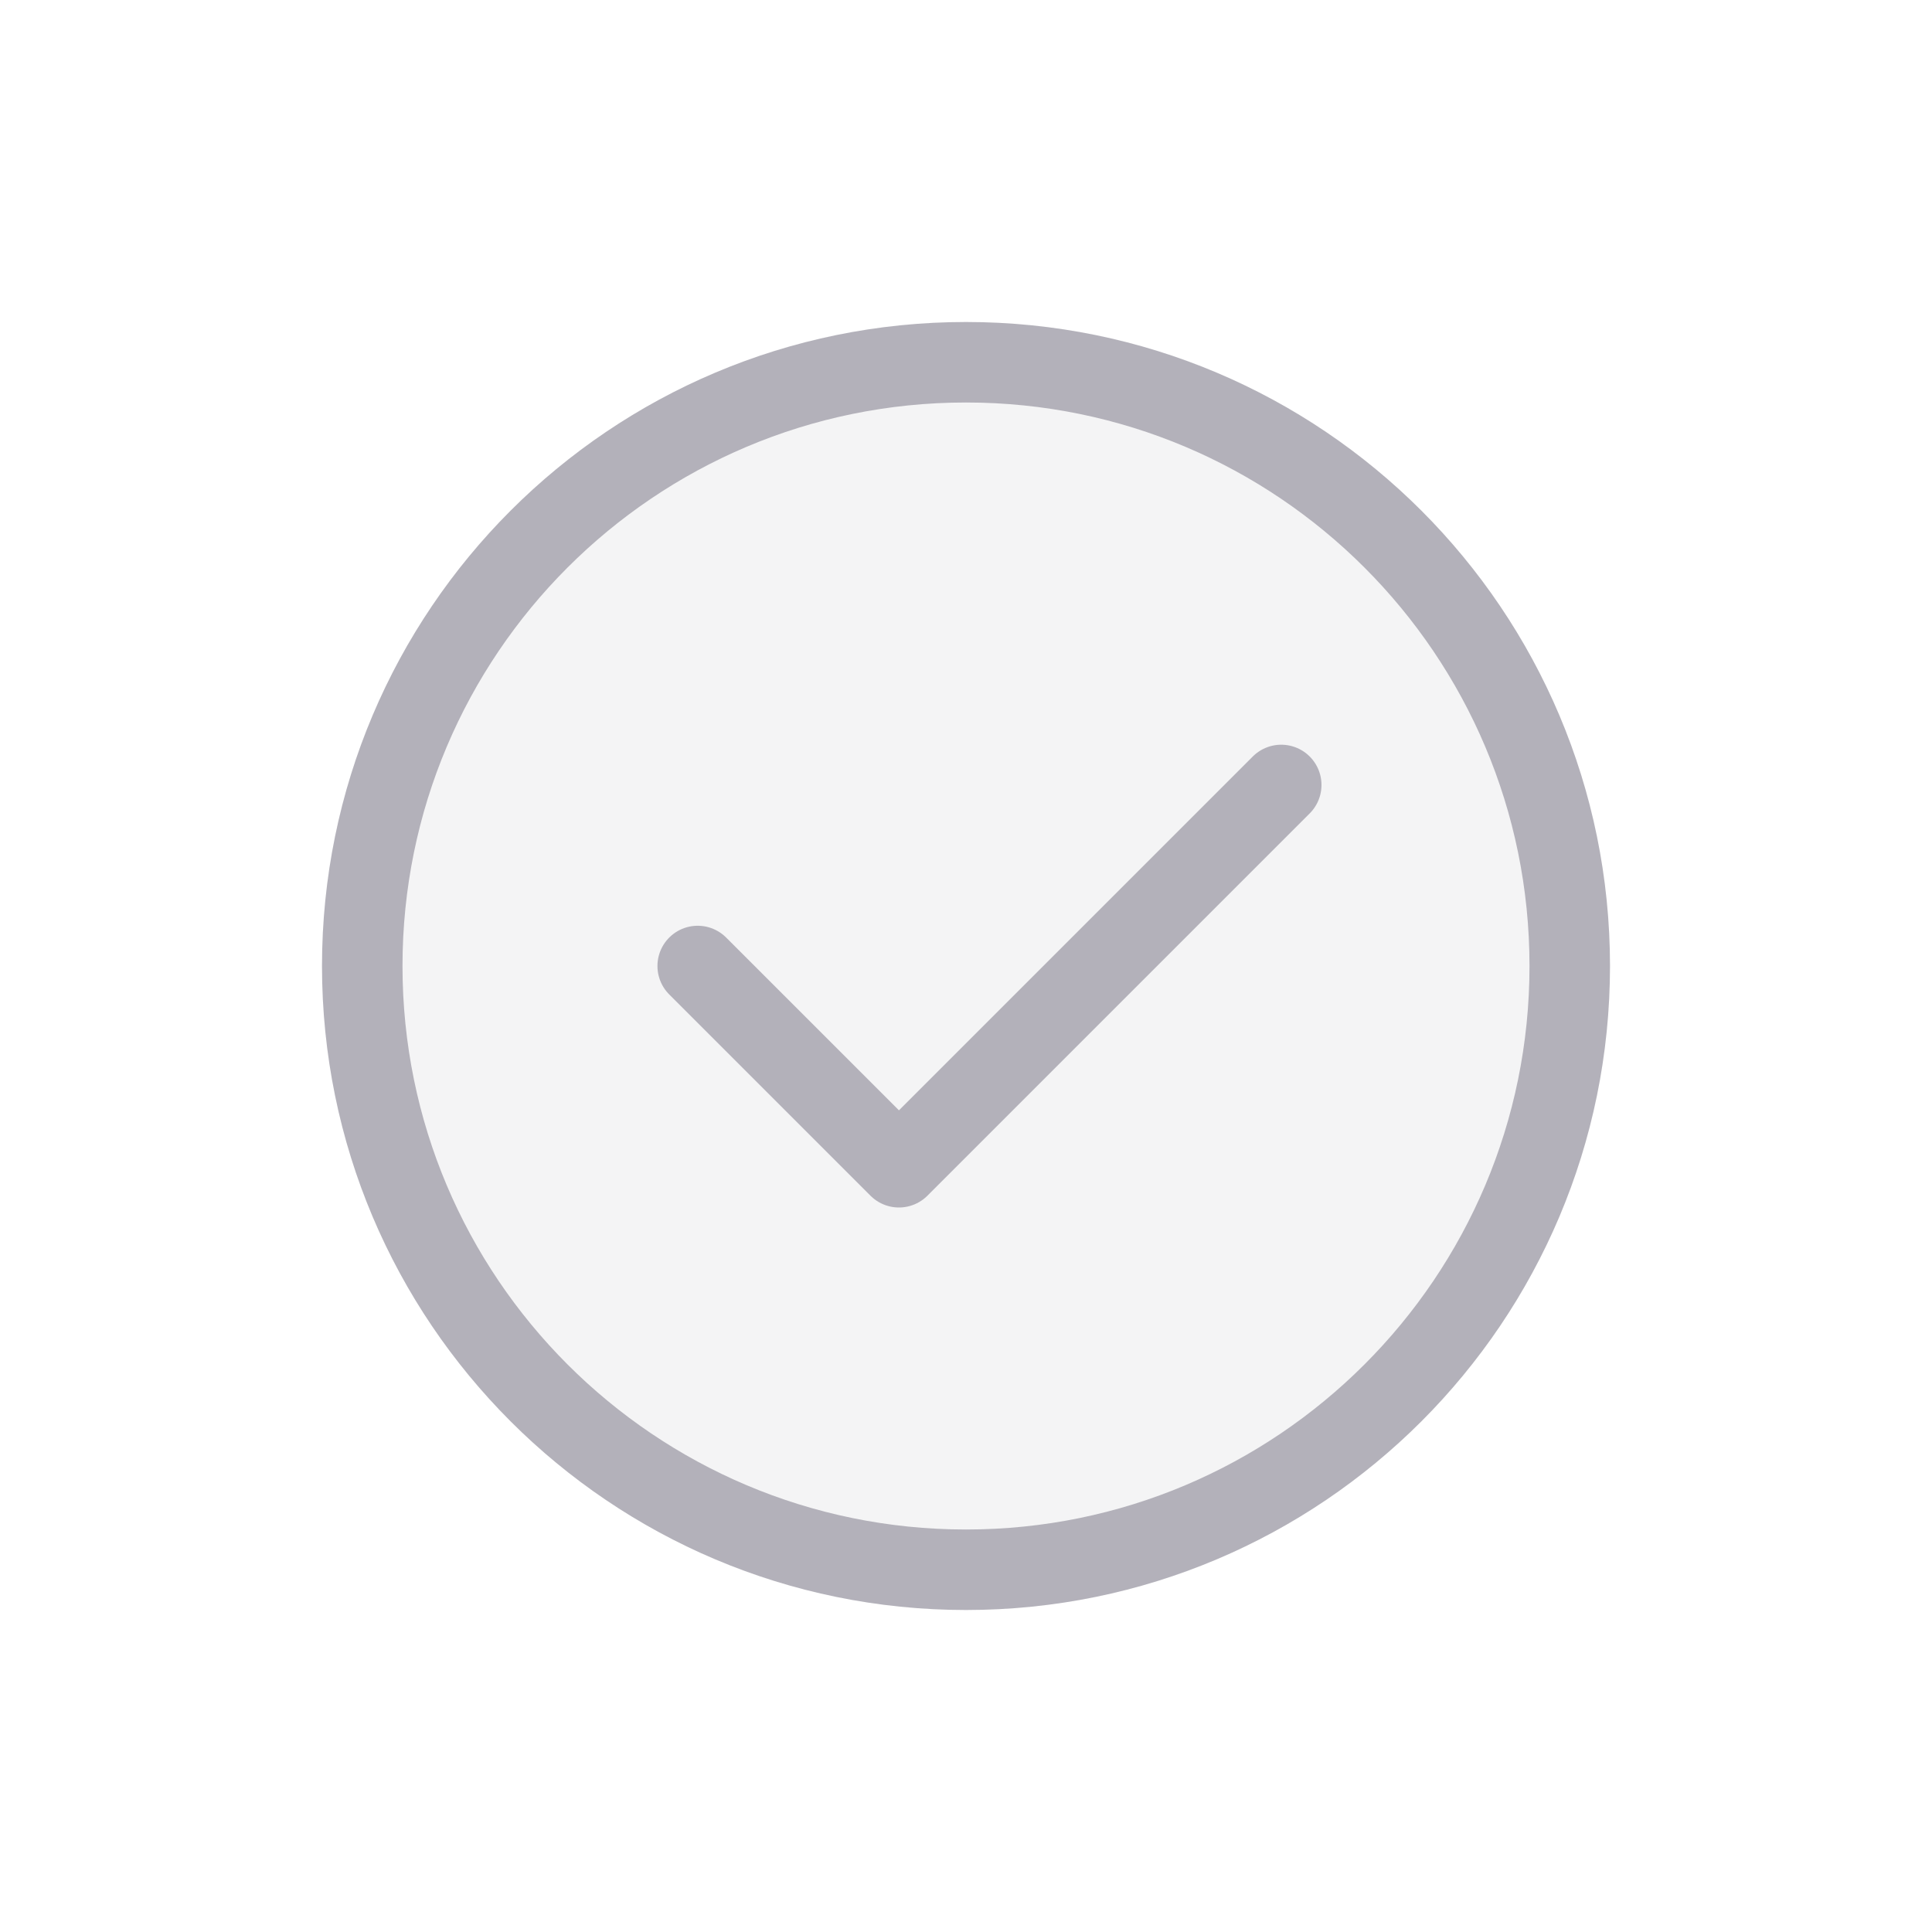
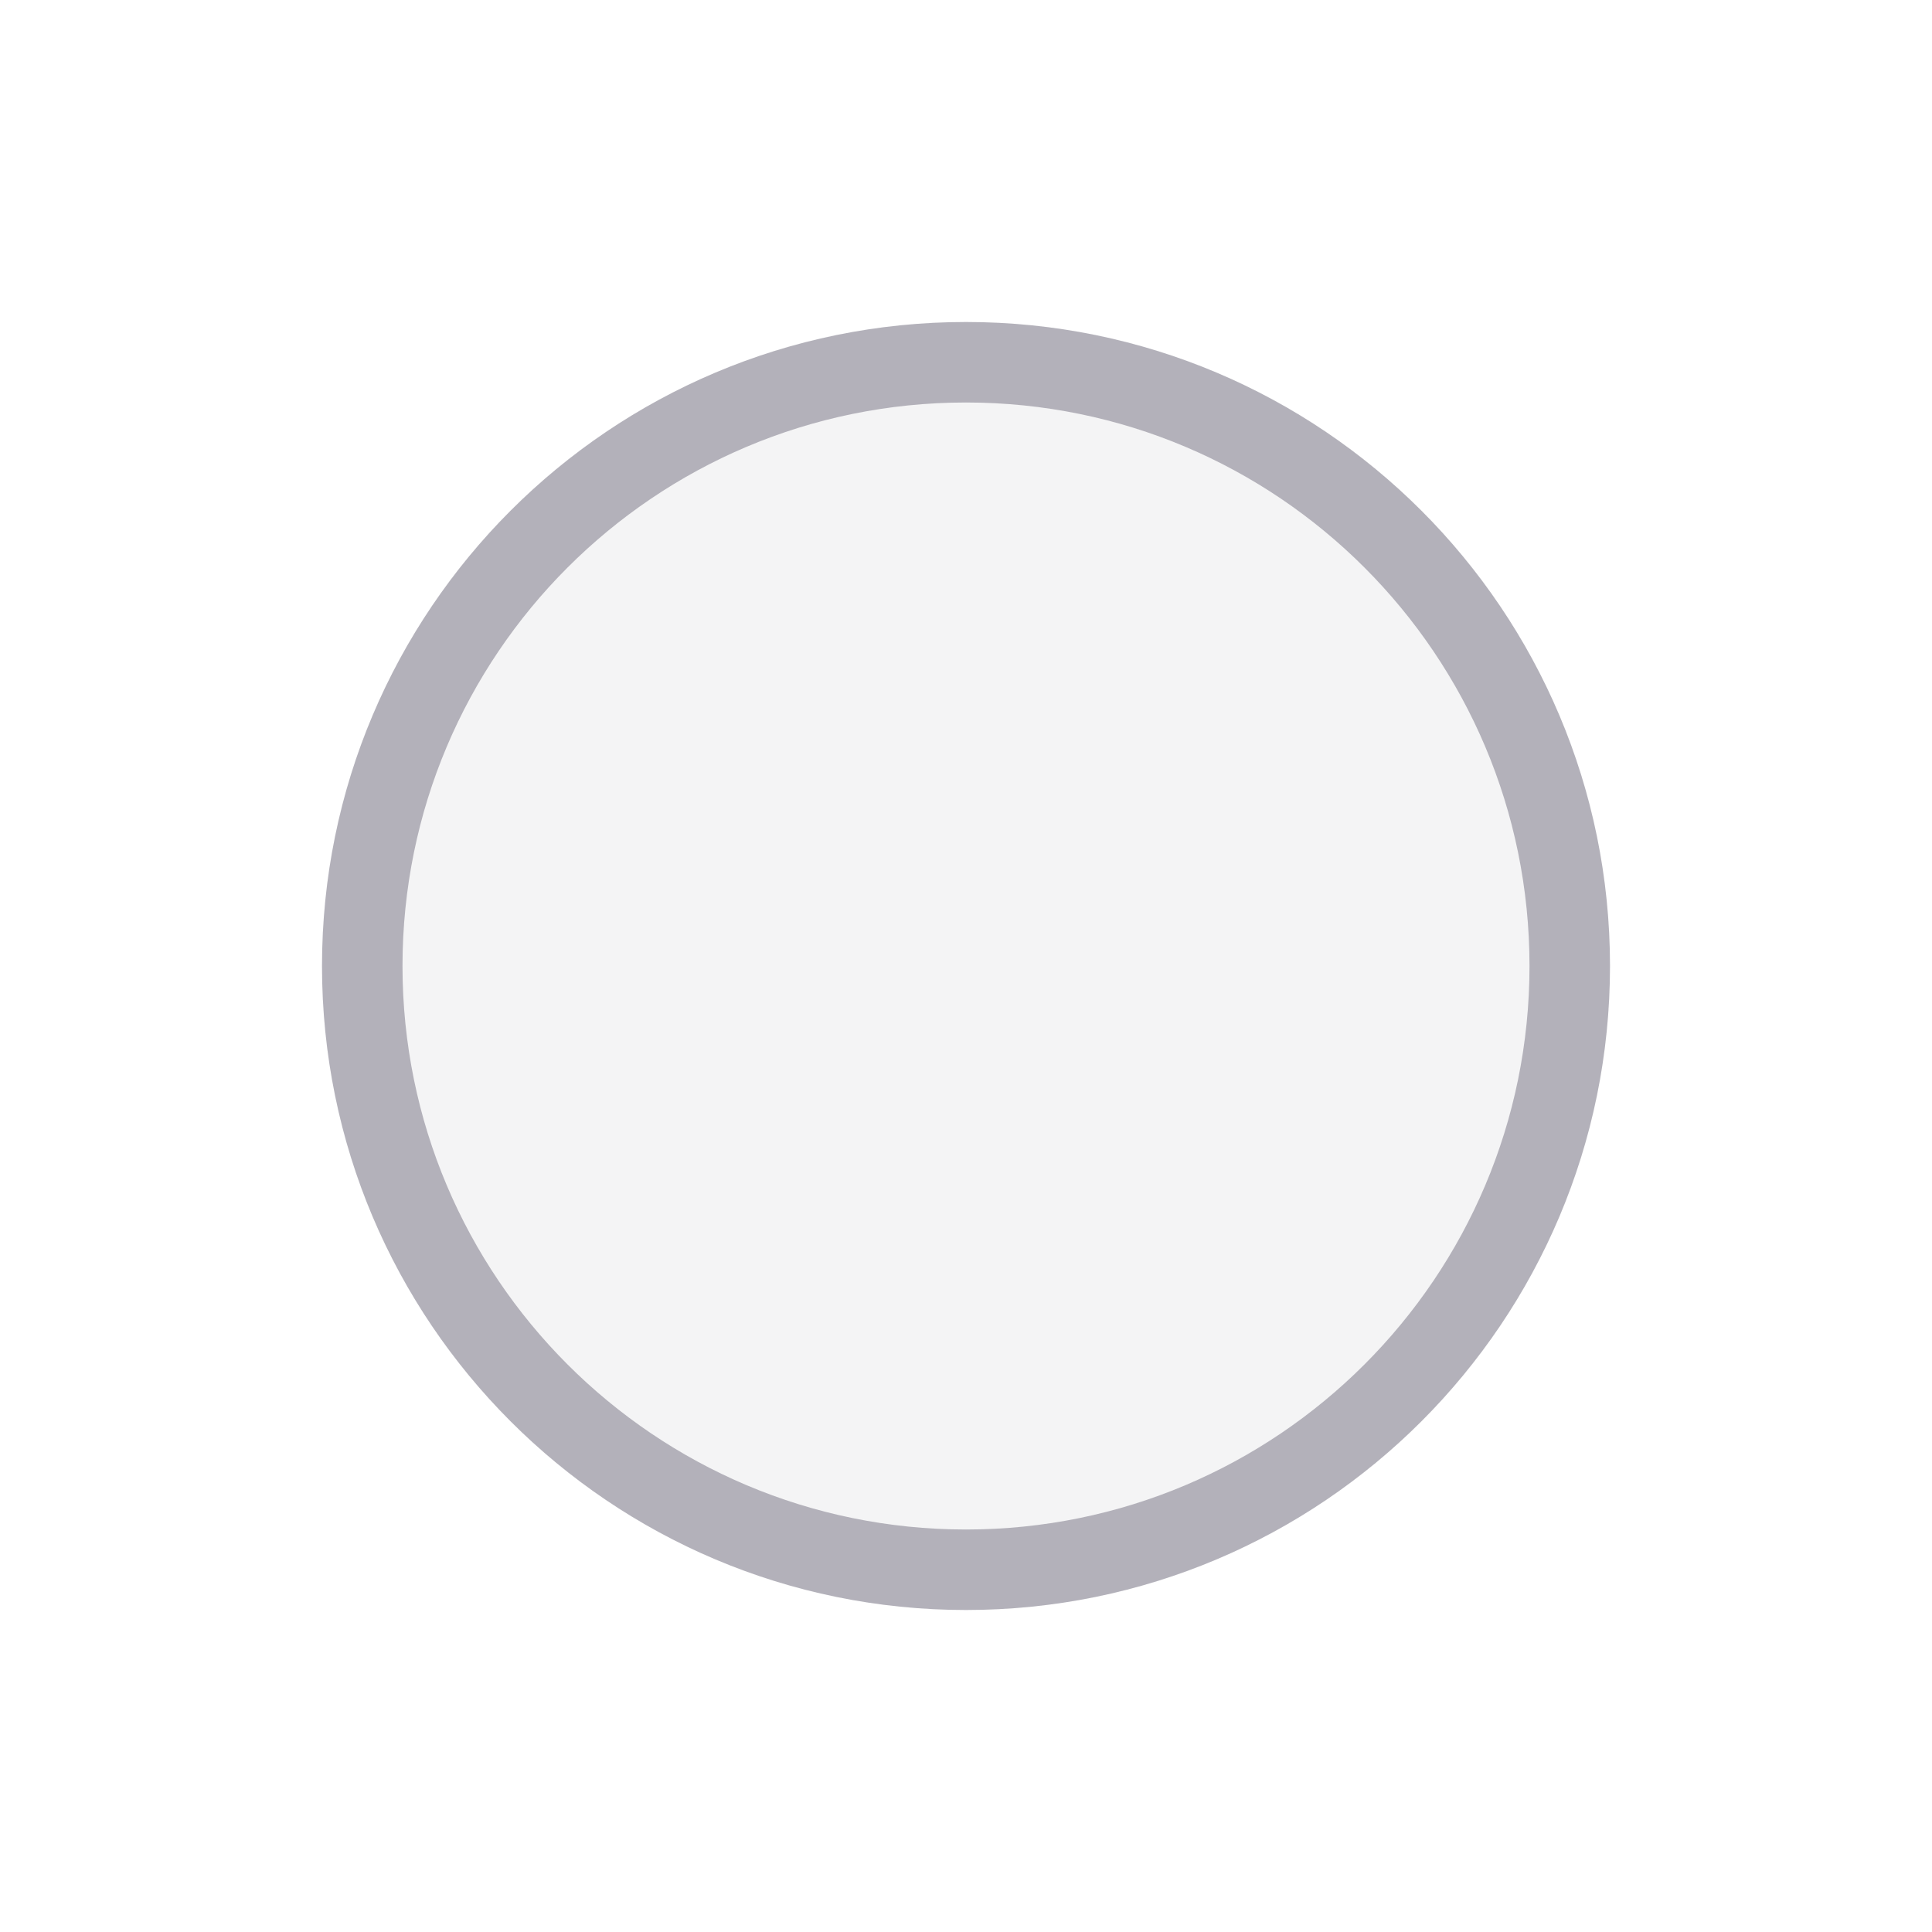
<svg xmlns="http://www.w3.org/2000/svg" width="24" height="24" viewBox="0 0 24 24" fill="none">
  <circle cx="12" cy="12" r="8" fill="#1C1630" fill-opacity="0.05" />
  <circle cx="12" cy="12" r="7.5" stroke="#1C1630" stroke-opacity="0.3" />
-   <path d="M8.667 12L11.167 14.5L15.916 9.751" stroke="#1C1630" stroke-opacity="0.3" stroke-linecap="round" stroke-linejoin="round" />
</svg>
